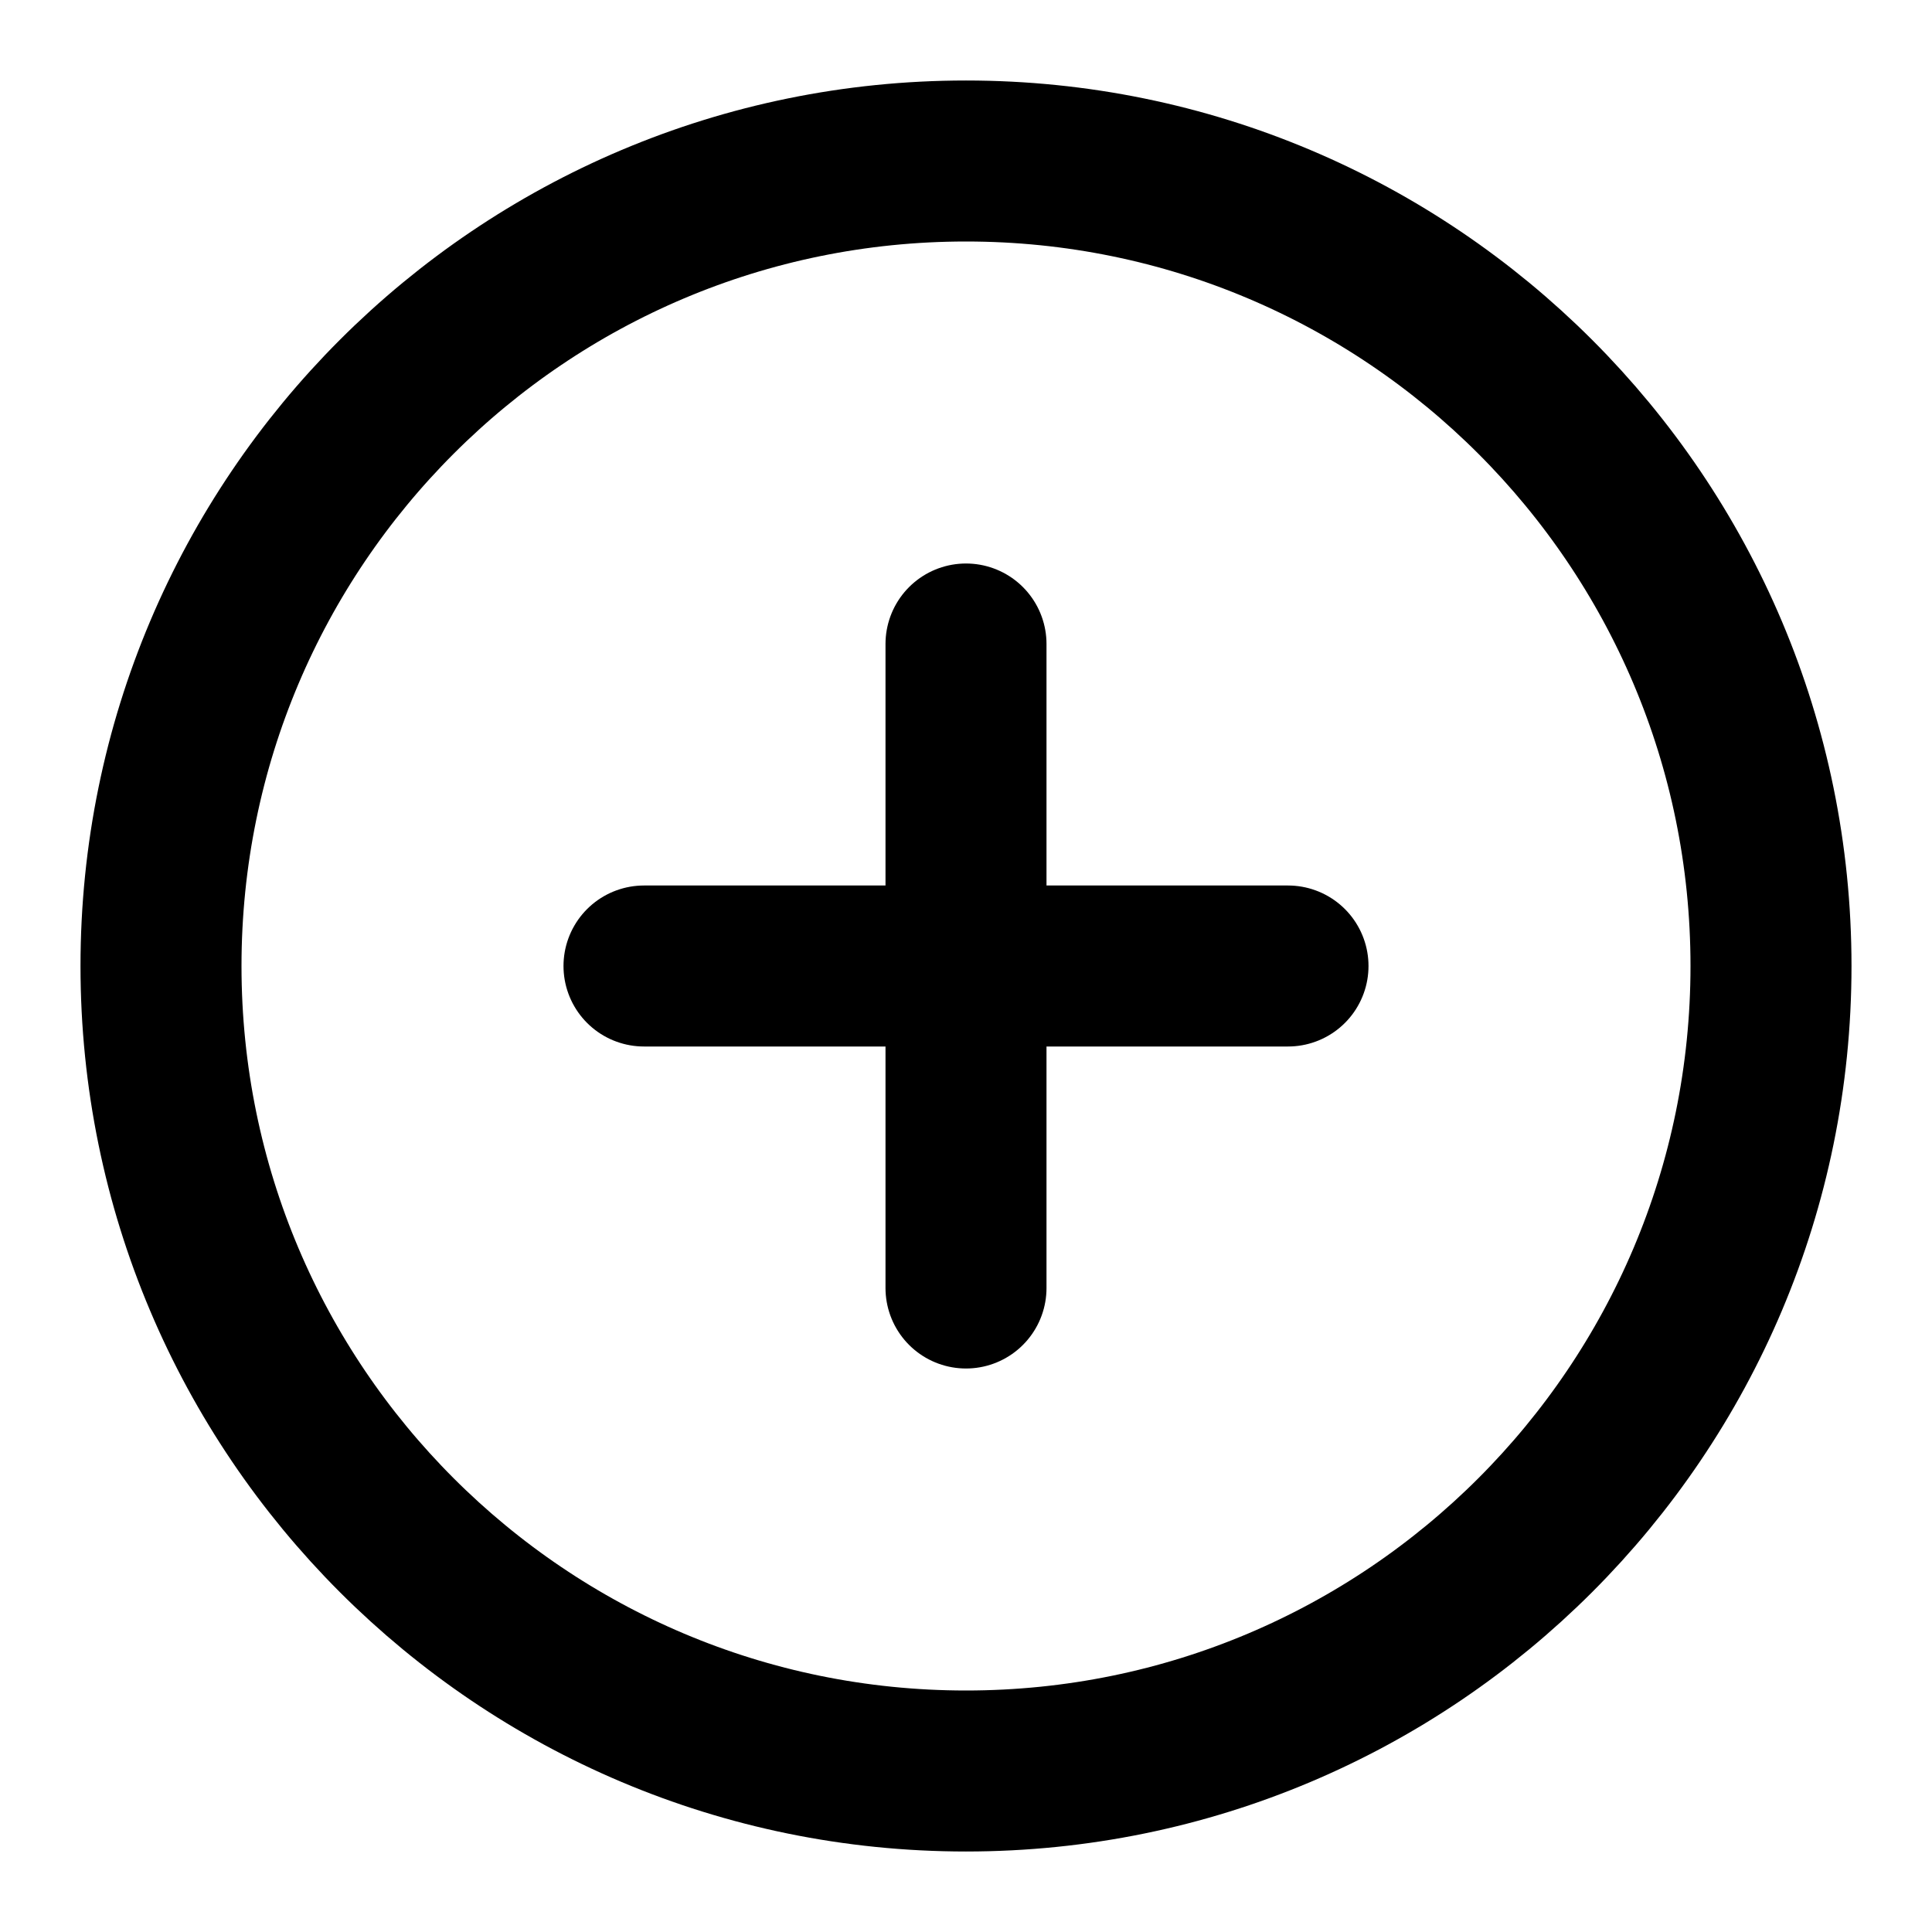
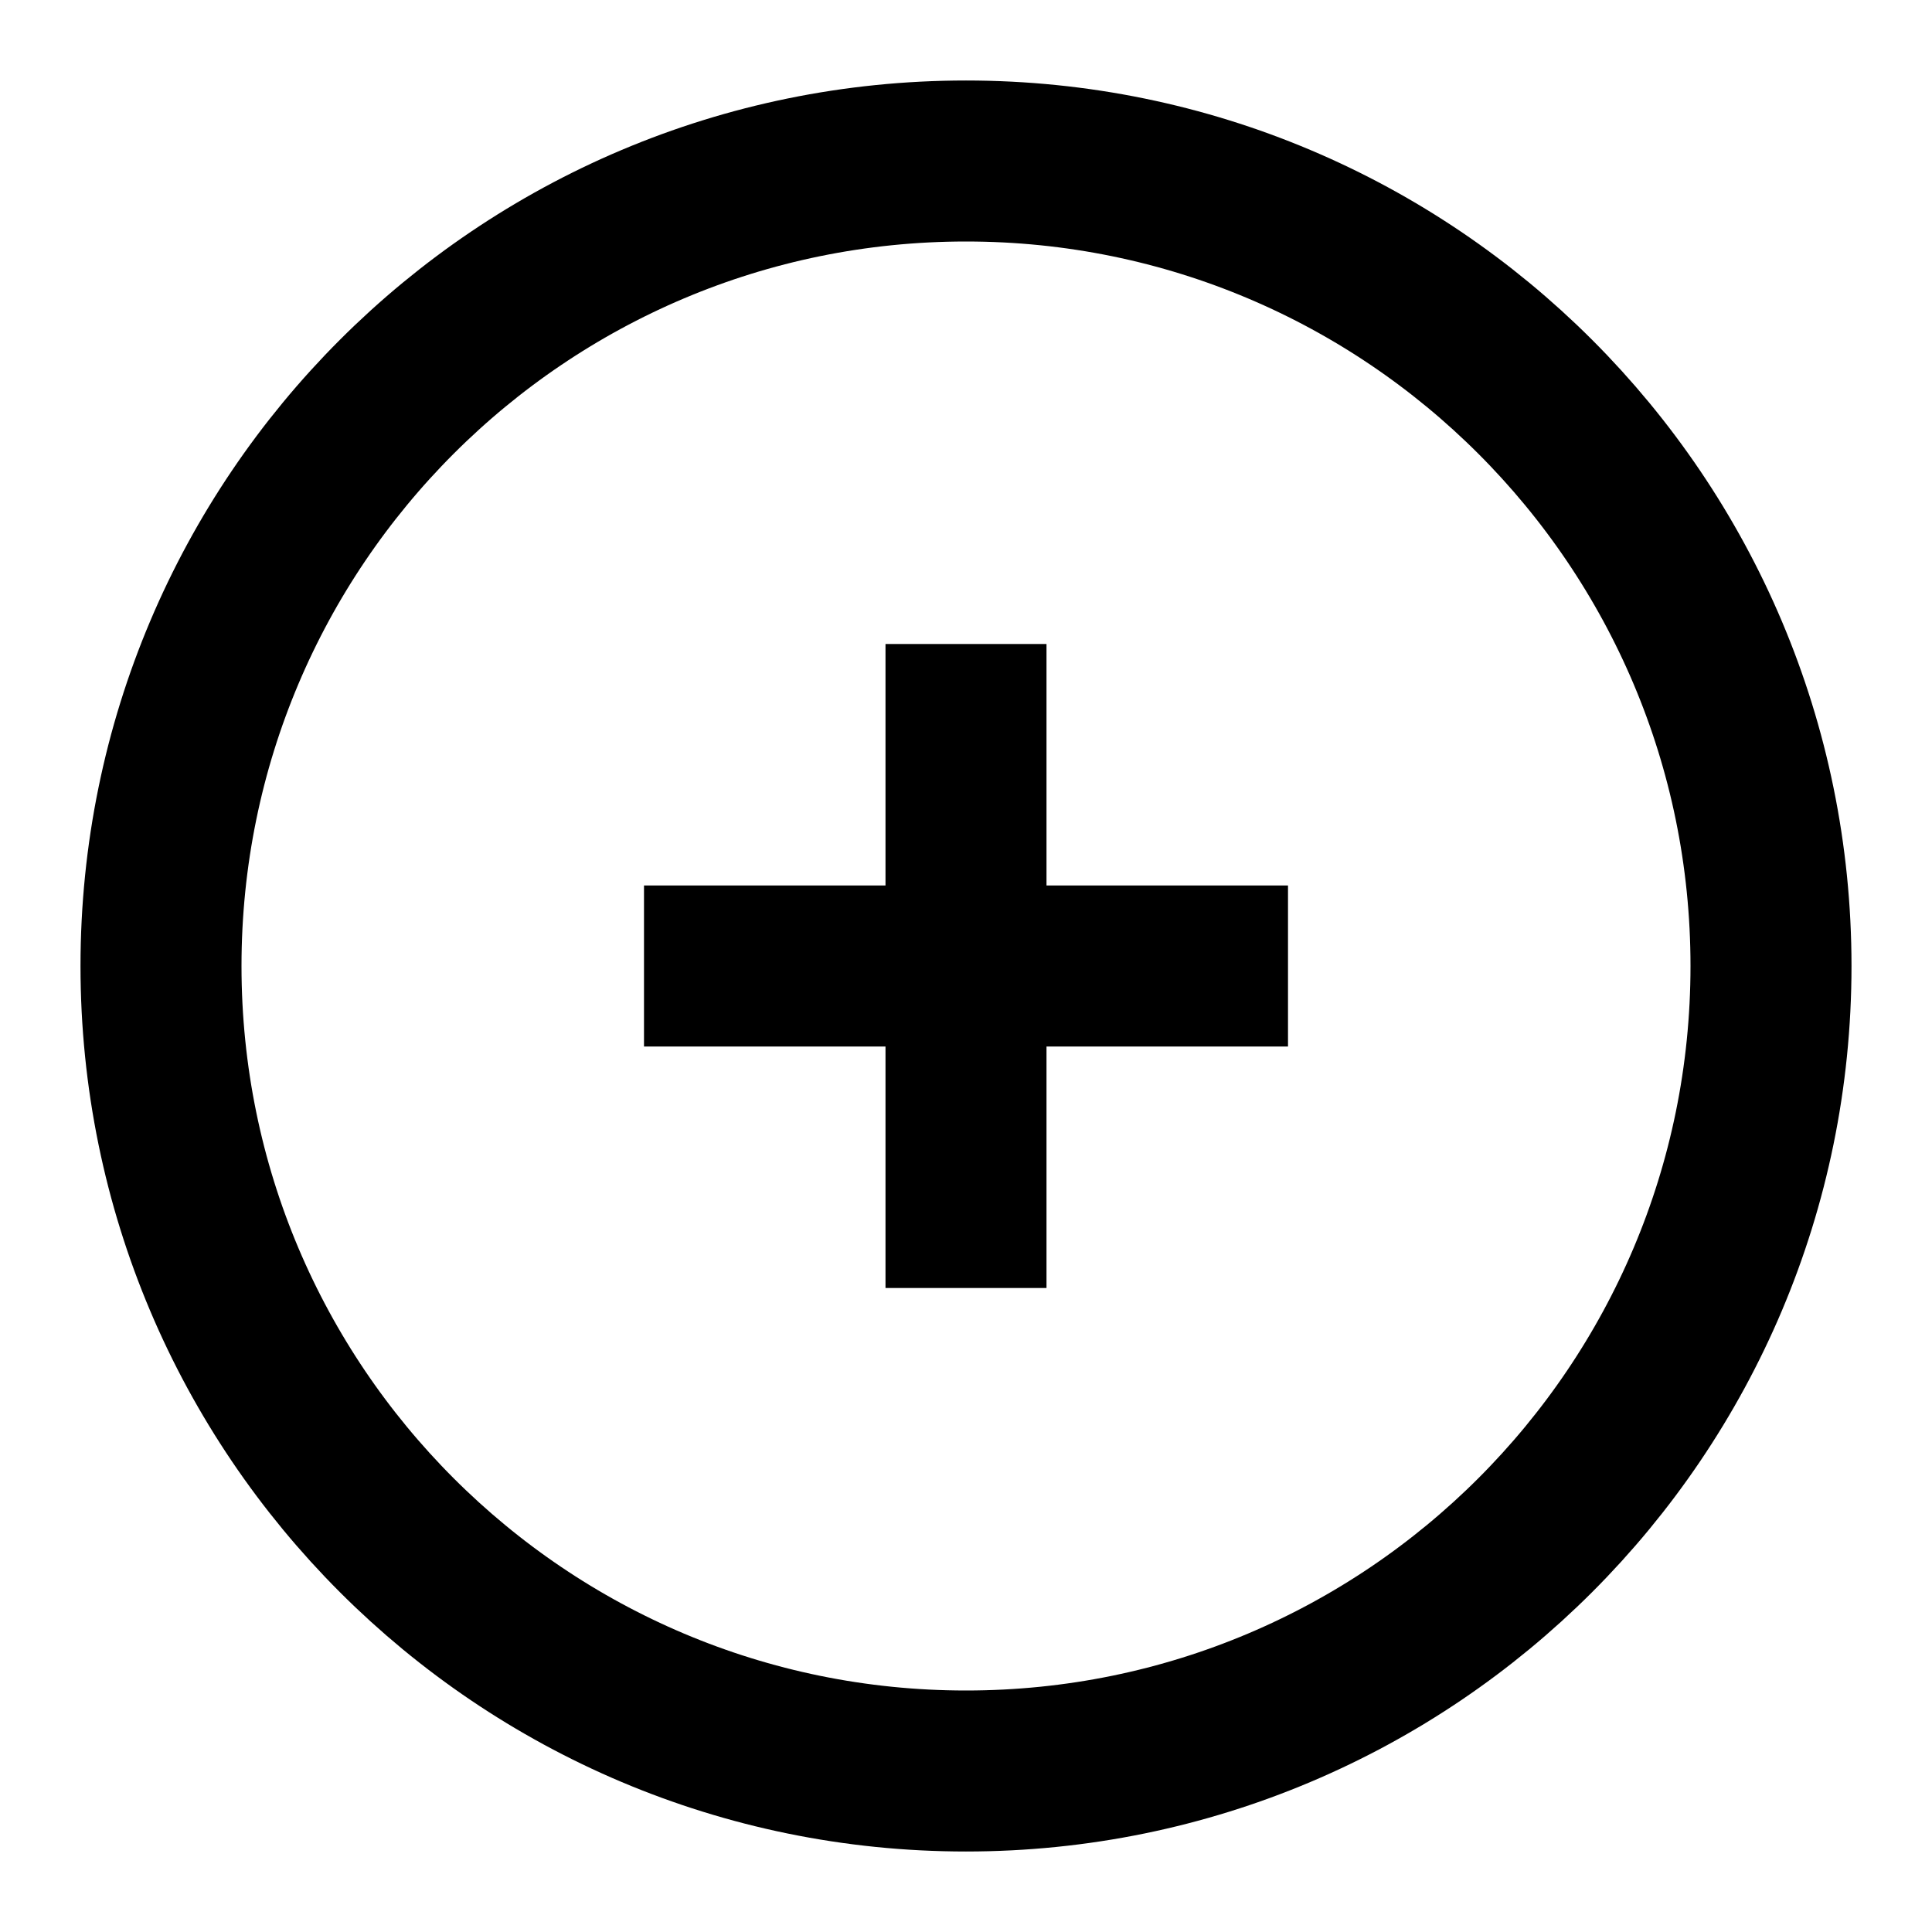
- <svg xmlns="http://www.w3.org/2000/svg" width="24" height="24" viewBox="0 0 24 24" fill="none" stroke="currentColor" stroke-width="2" stroke-linecap="round" stroke-linejoin="round" class="feather feather-plus-circle">
+ <svg xmlns="http://www.w3.org/2000/svg" width="24" height="24" viewBox="0 0 24 24" class="feather feather-plus-circle" style="fill:none;stroke-linejoin:round;stroke-width:2;stroke:currentColor">
  <circle cx="12" cy="12" r="10" />
  <line x1="12" y1="8" x2="12" y2="16" />
  <line x1="8" y1="12" x2="16" y2="12" />
</svg>
